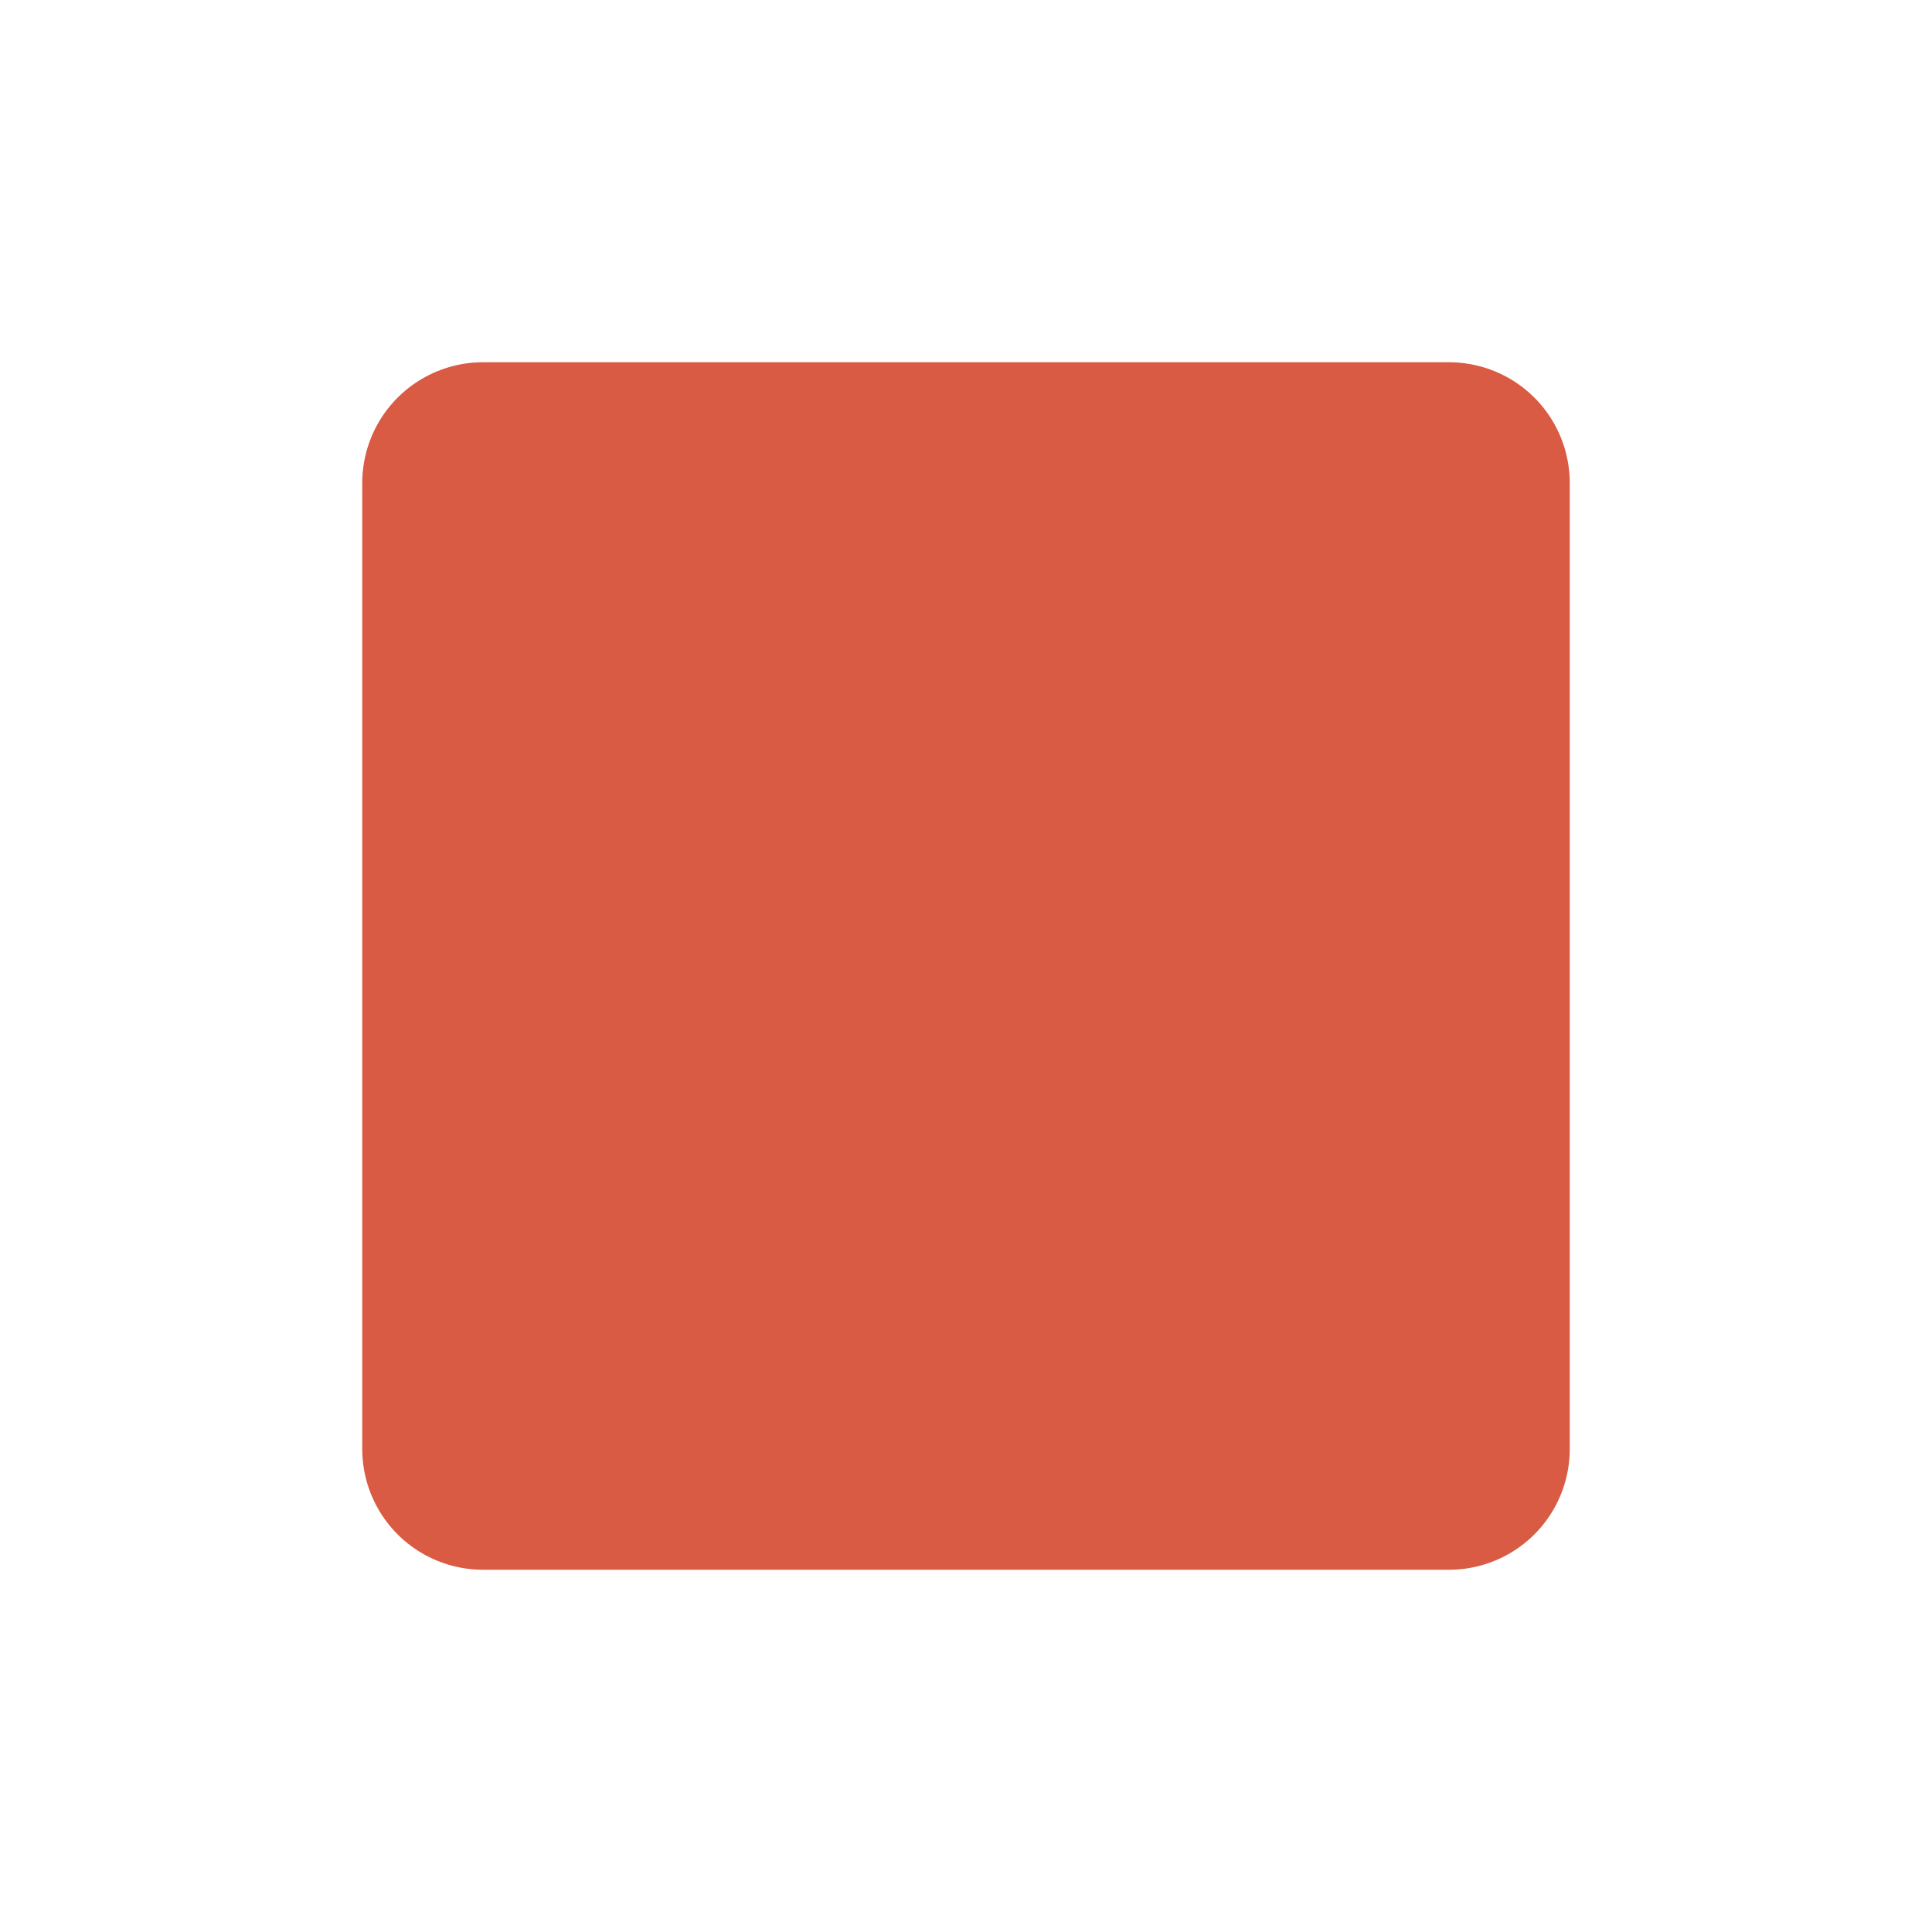
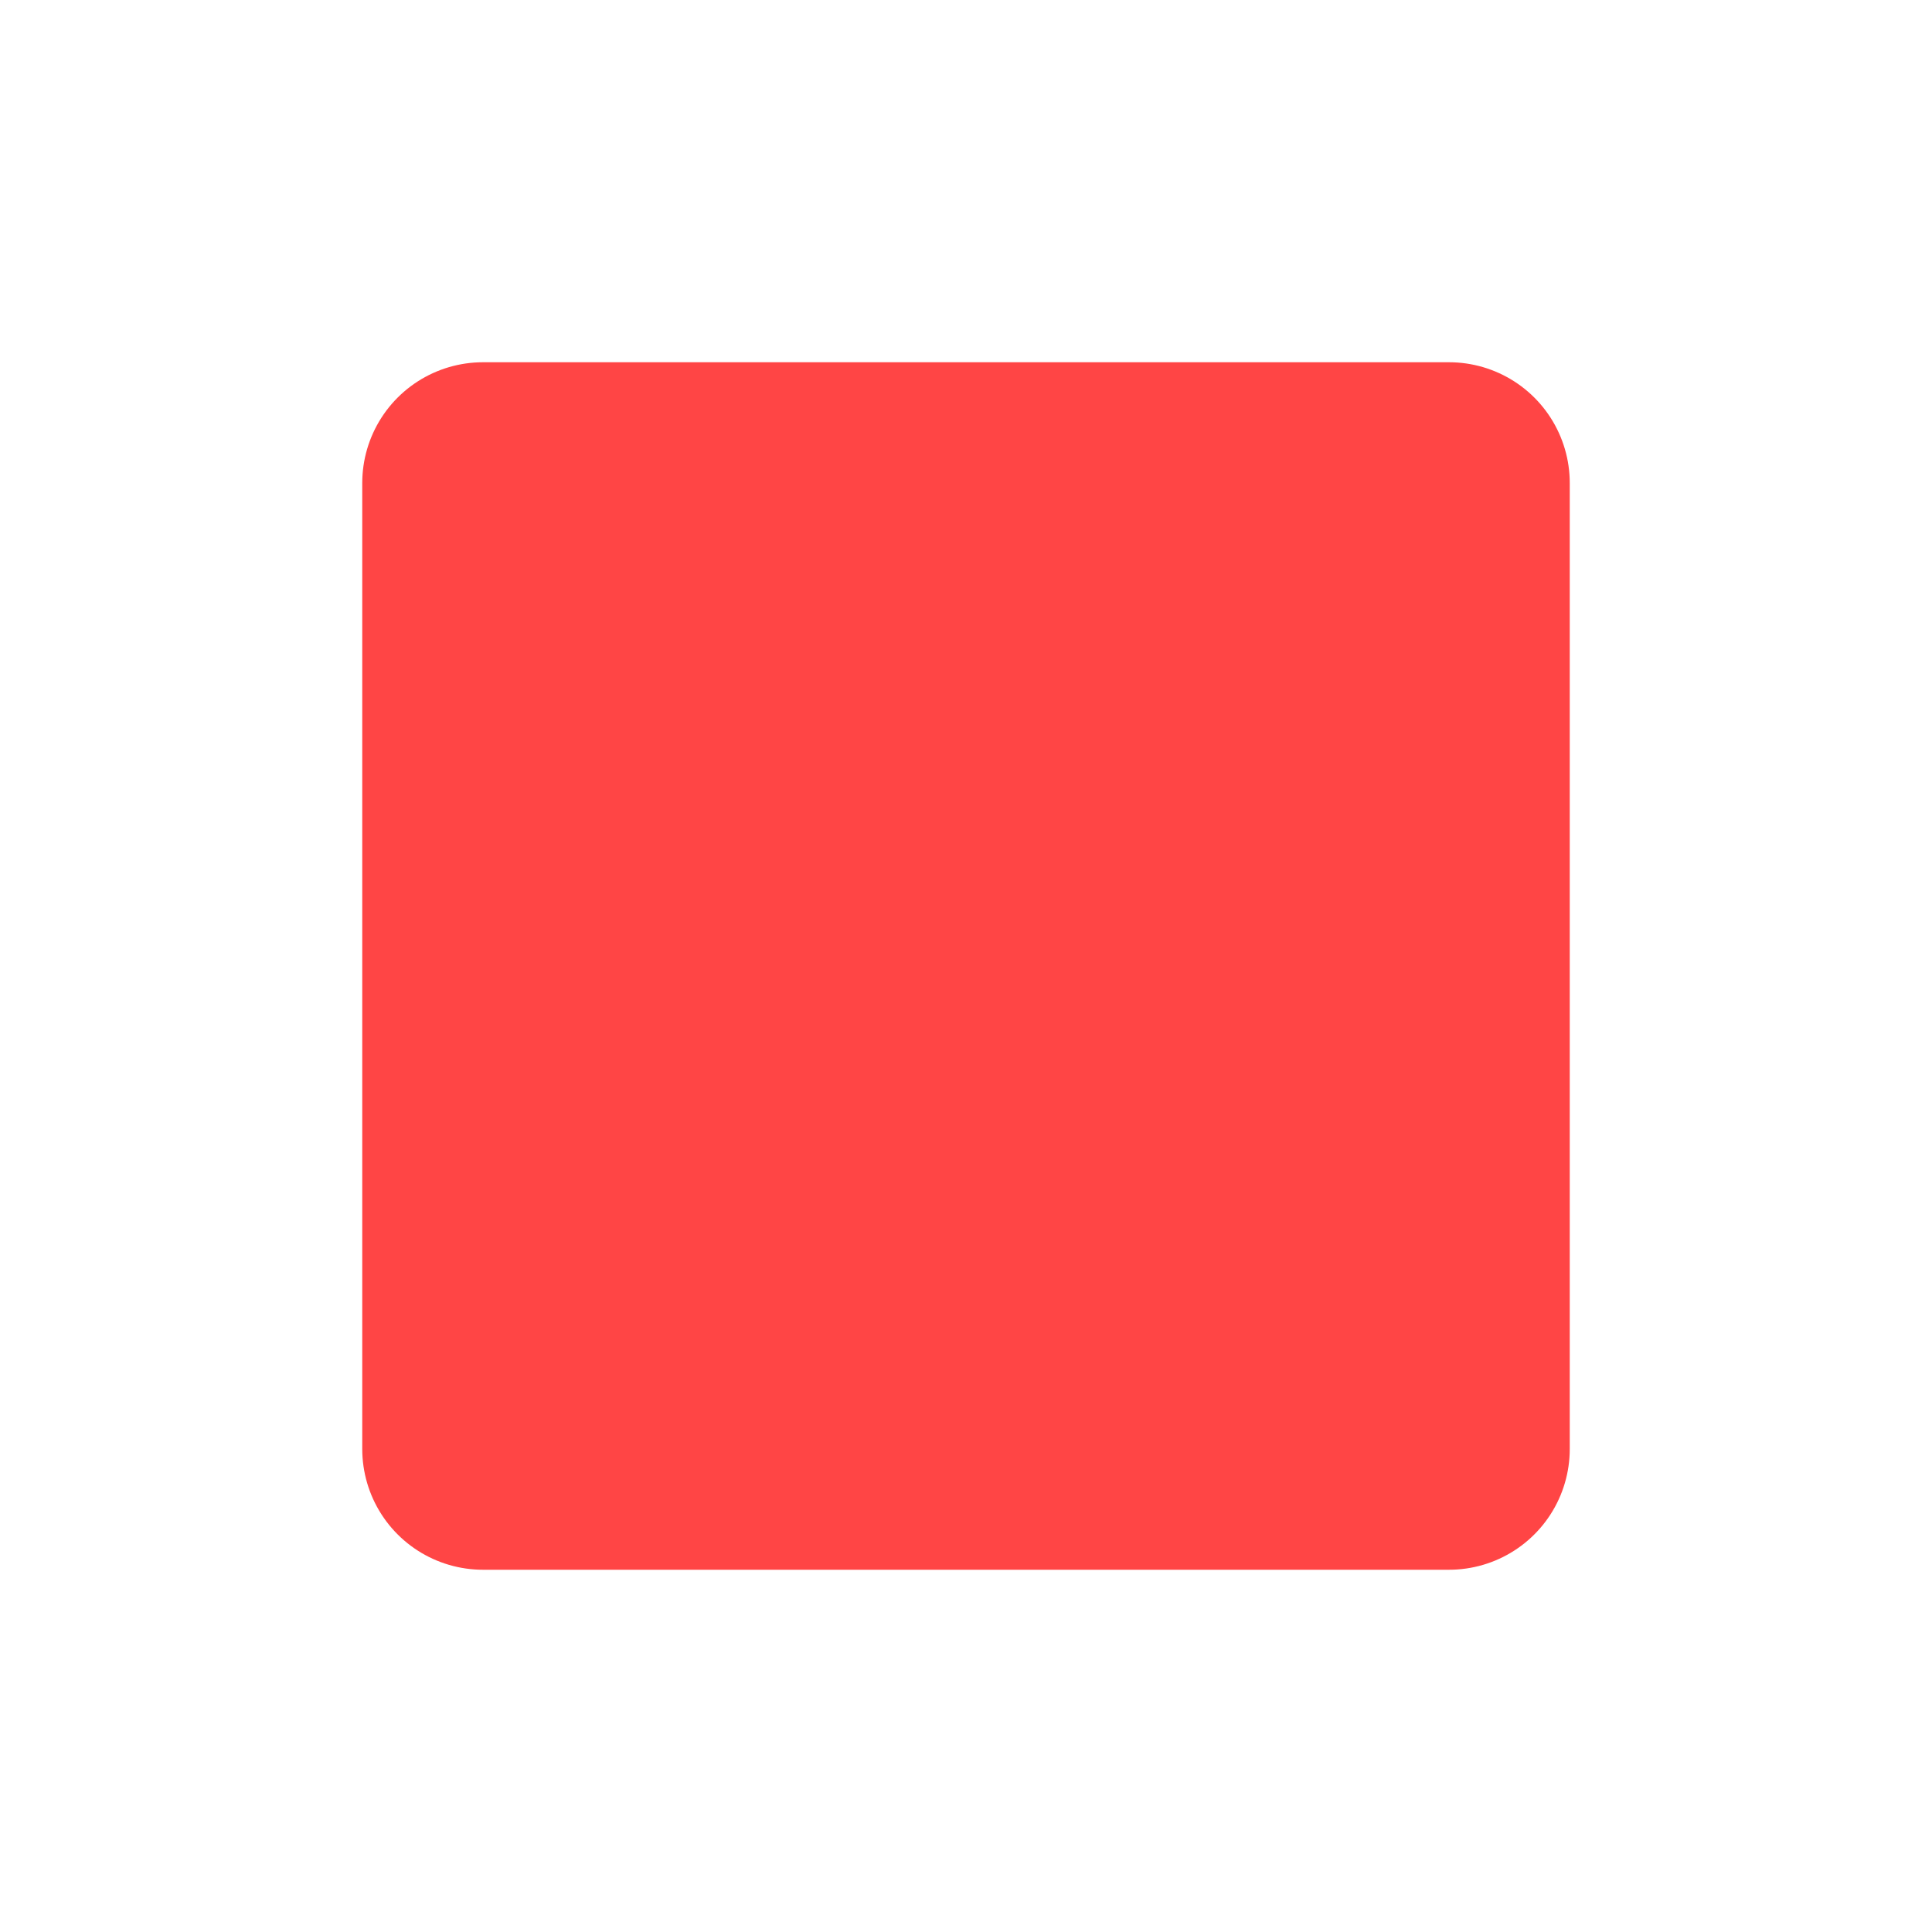
<svg xmlns="http://www.w3.org/2000/svg" height="16" viewBox="0 0 16 16" width="16">
-   <path d="m4 1048.4v-8h8v8z" fill="#D95B43" fill-rule="evenodd" stroke="#D95B43" stroke-linejoin="round" stroke-width="2" transform="translate(0 -1036.4)" />
+   <path d="m4 1048.4v-8h8v8z" fill="#ff4545" fill-rule="evenodd" stroke="#ff4545" stroke-linejoin="round" stroke-width="2" transform="translate(0 -1036.4)" />
</svg>
